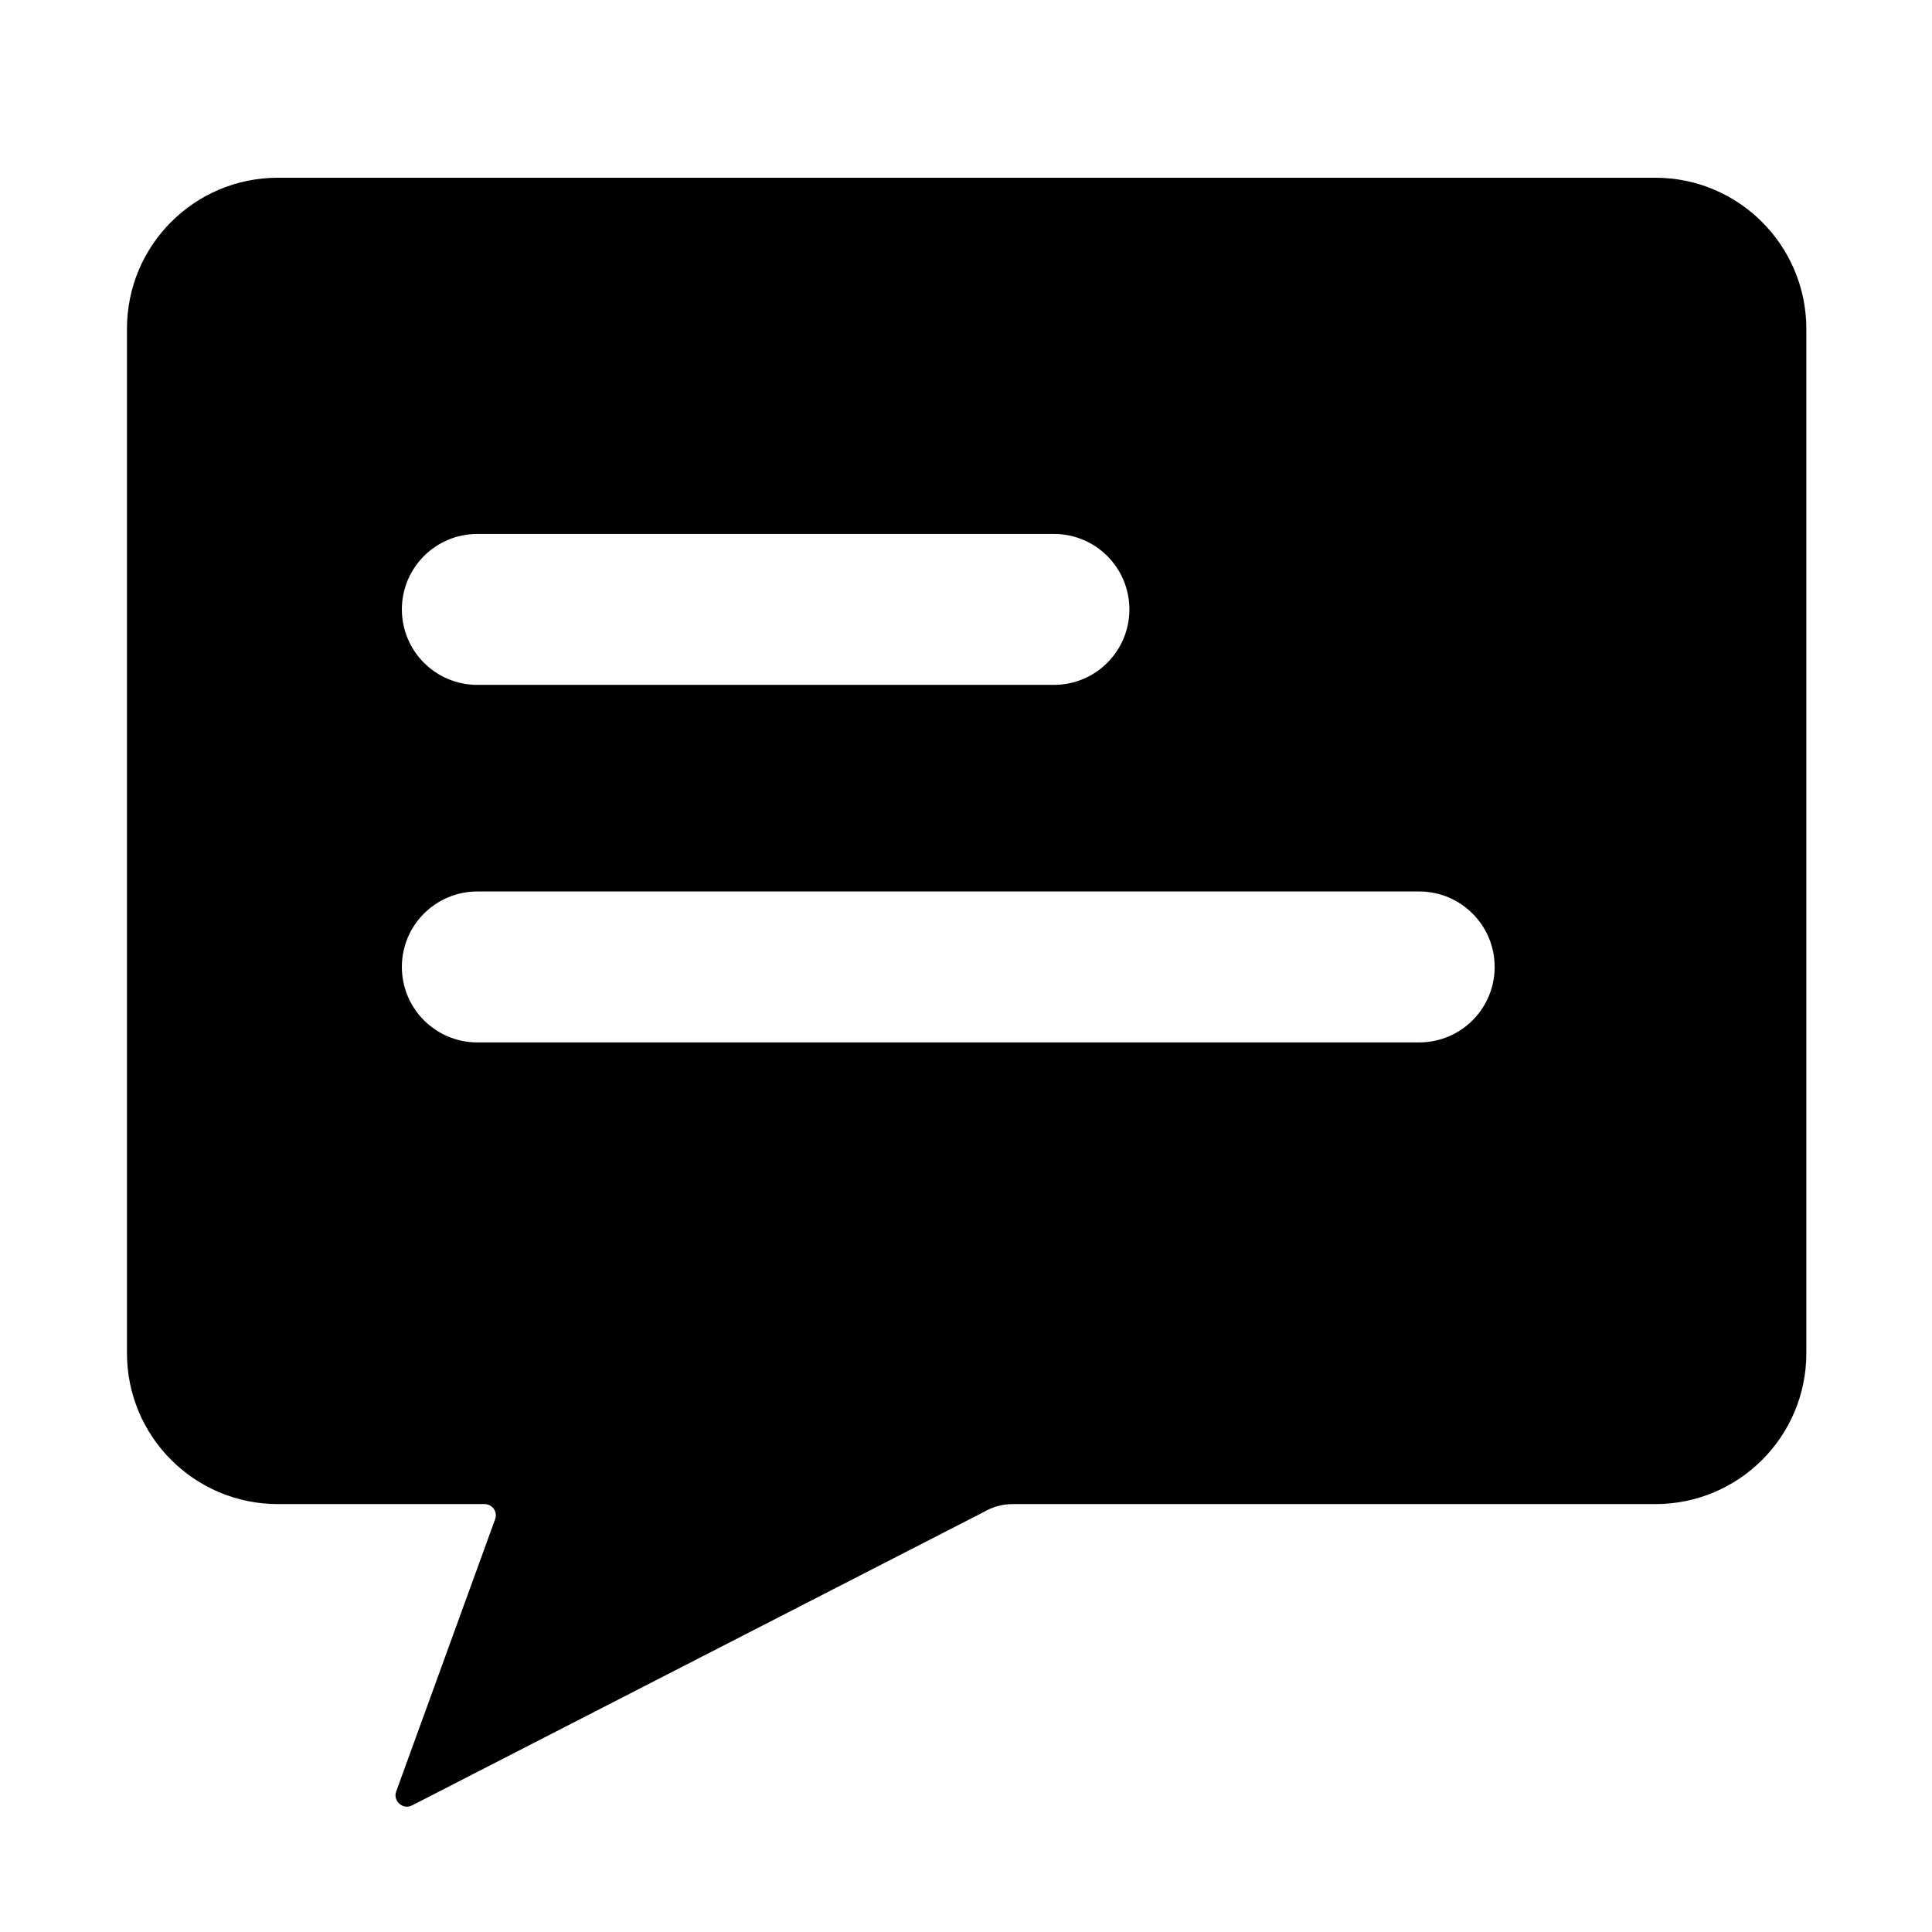
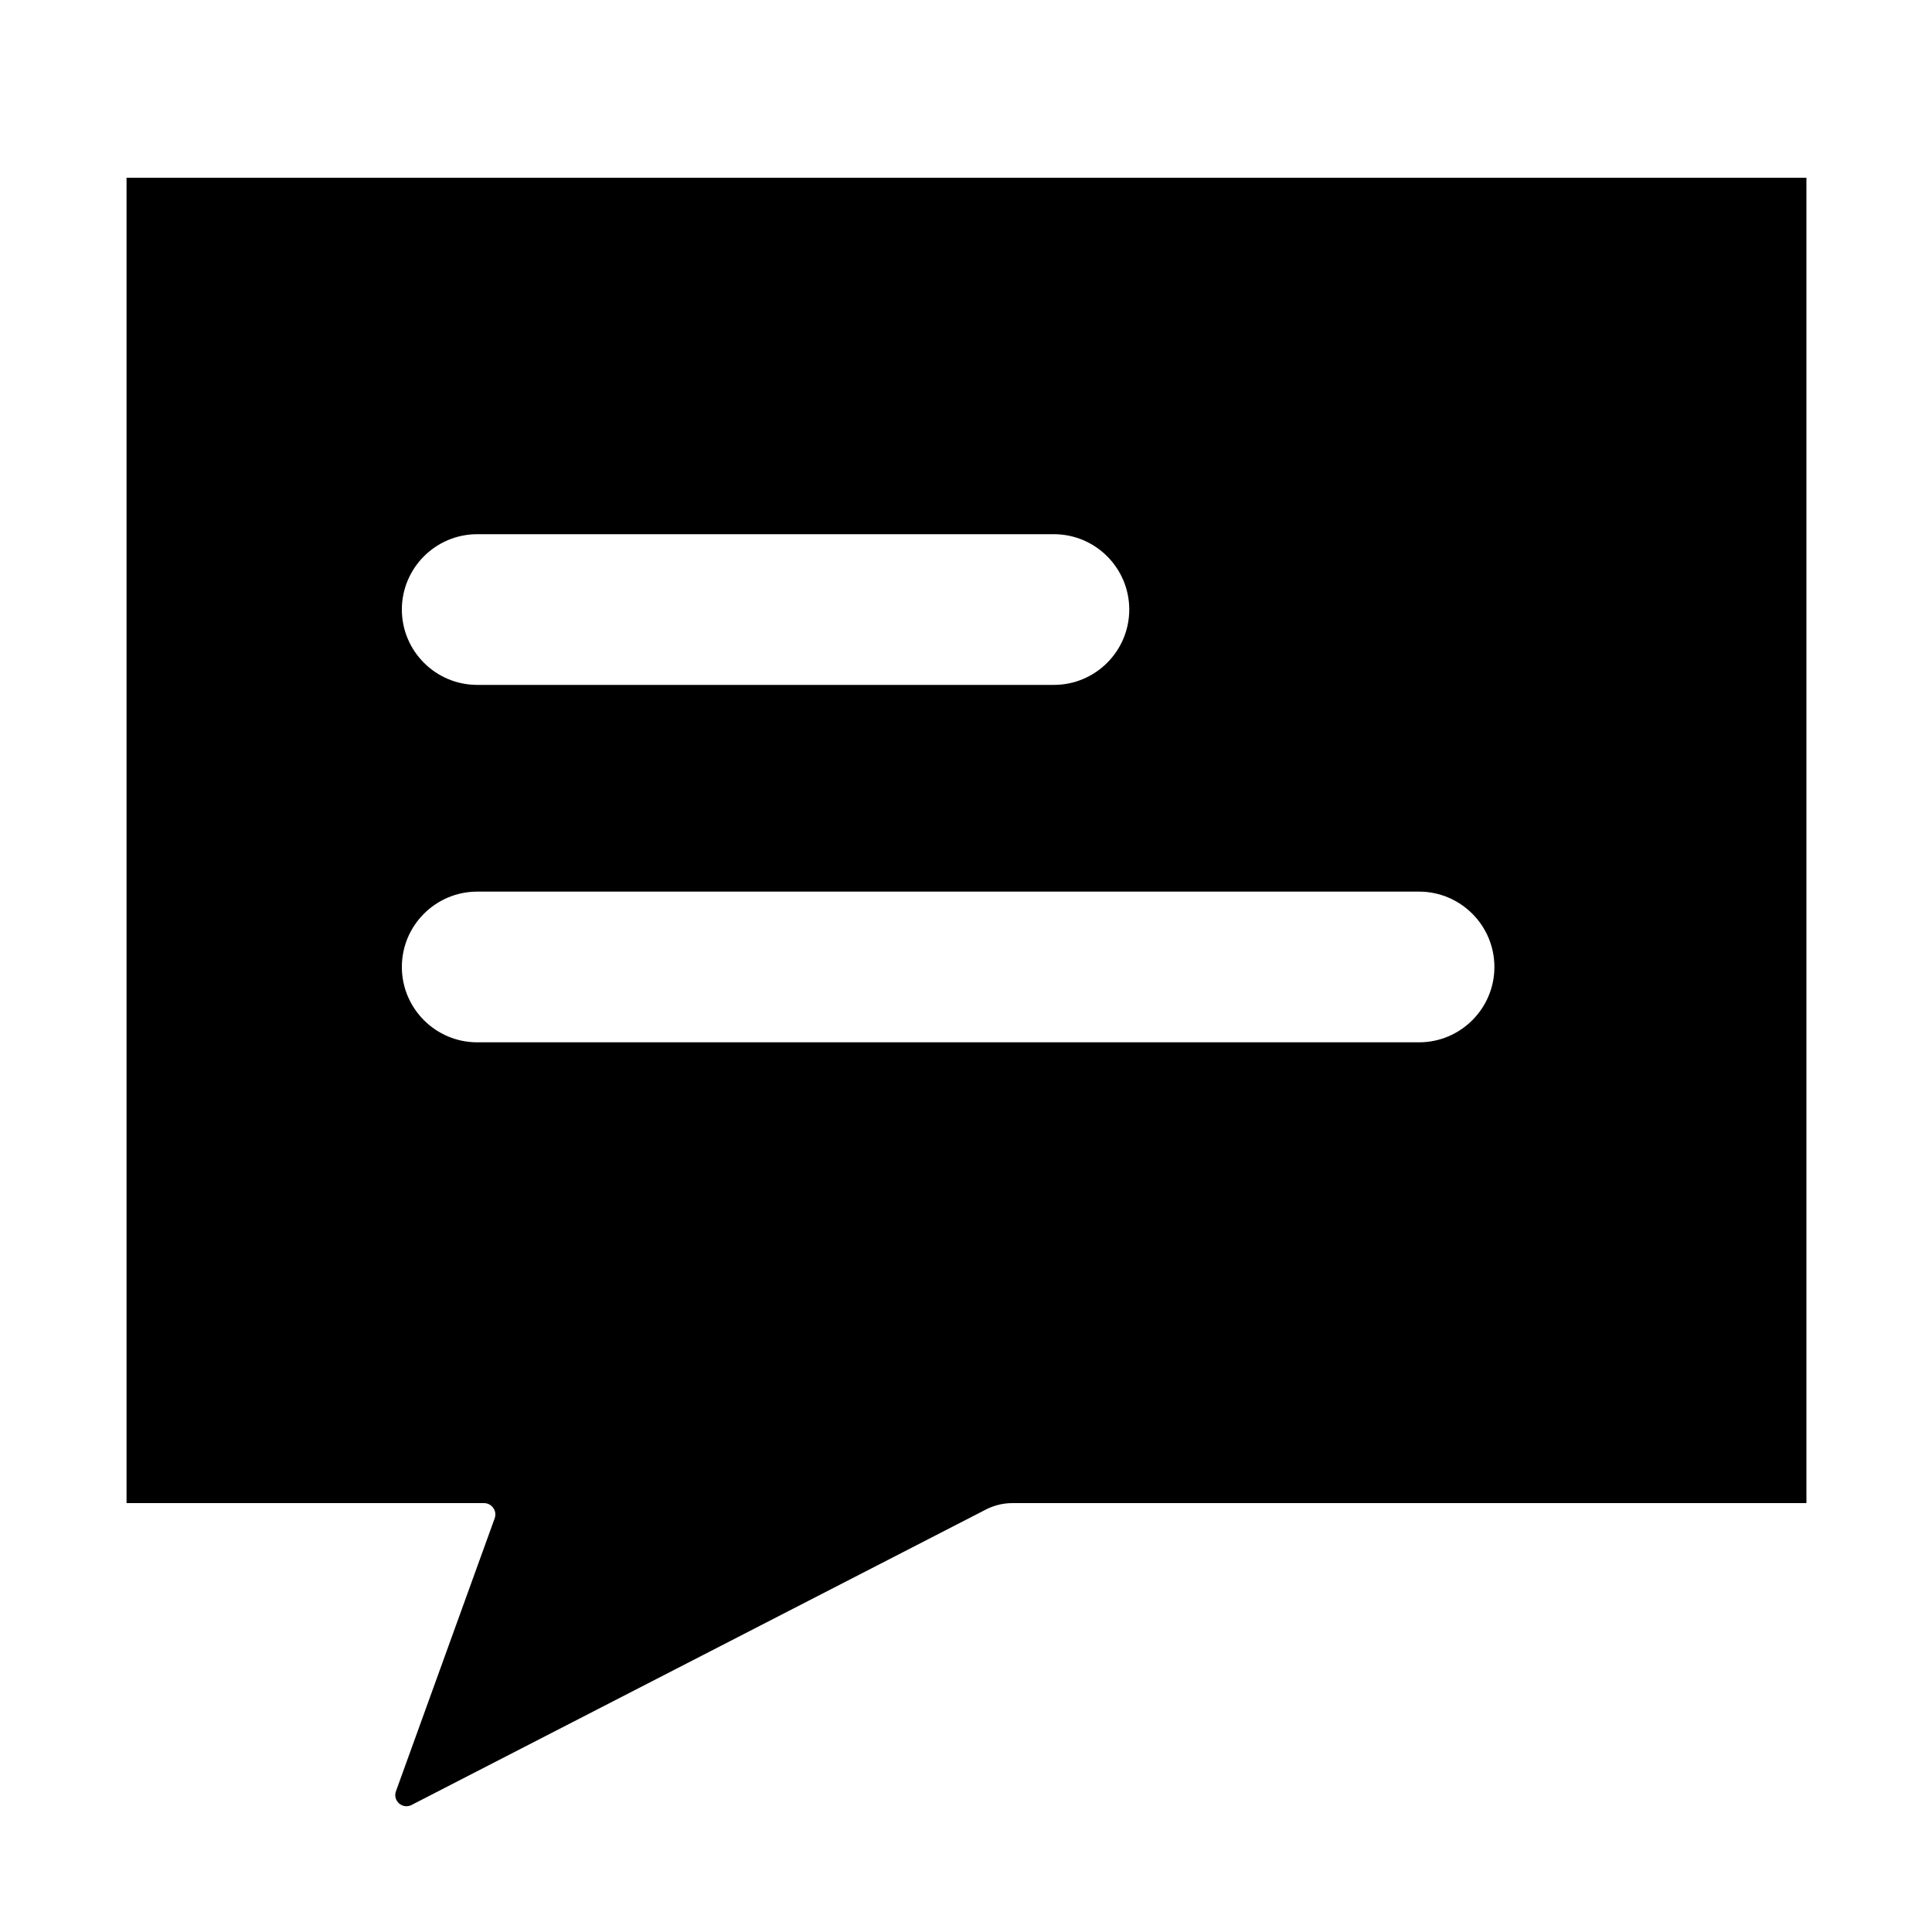
- <svg xmlns="http://www.w3.org/2000/svg" t="1639993661154" class="icon" viewBox="0 0 1024 1024" version="1.1" p-id="4884" width="128" height="128">
-   <defs>
-     <style type="text/css" />
-   </defs>
-   <path d="M877.3 94.2h-730c-44.2 0-80 35.8-80 80v543c0 44.2 35.8 80 80 80h109.5c4.2 0 7.1 4.1 5.6 8.1L210 949.5c-1.9 5.2 3.8 10 8.6 7.3l302.8-155.4c4.6-2.7 9.9-4.2 15.3-4.2h340.7c44.2 0 80-35.8 80-80v-543c-0.1-44.2-35.9-80-80.1-80zM253 283h305.6c22.1 0 40 17.9 40 40s-17.9 40-40 40H253c-22.1 0-40-17.9-40-40s17.9-40 40-40z m499.2 269.5H253c-22.1 0-40-17.9-40-40s17.9-40 40-40h499.2c22.1 0 40 17.9 40 40s-17.9 40-40 40z" p-id="4885" />
+ <svg xmlns="http://www.w3.org/2000/svg" class="icon" width="128px" height="128.00px" viewBox="0 0 1024 1024" version="1.1">
+   <path d="M877.056 94.208H67.072v702.464h189.44c4.096 0 7.168 4.096 5.632 8.192L209.92 949.248c-2.048 5.12 3.584 10.24 8.704 7.168l302.592-155.648c4.608-2.56 9.728-4.096 15.36-4.096H957.44V94.208h-80.384zM252.928 283.136h305.664c22.016 0 39.936 17.92 39.936 39.936s-17.92 39.936-39.936 39.936H252.928c-22.016 0-39.936-17.92-39.936-39.936s17.92-39.936 39.936-39.936z m499.2 269.312H252.928c-22.016 0-39.936-17.92-39.936-39.936s17.92-39.936 39.936-39.936h499.2c22.016 0 39.936 17.92 39.936 39.936s-17.92 39.936-39.936 39.936z" />
</svg>
